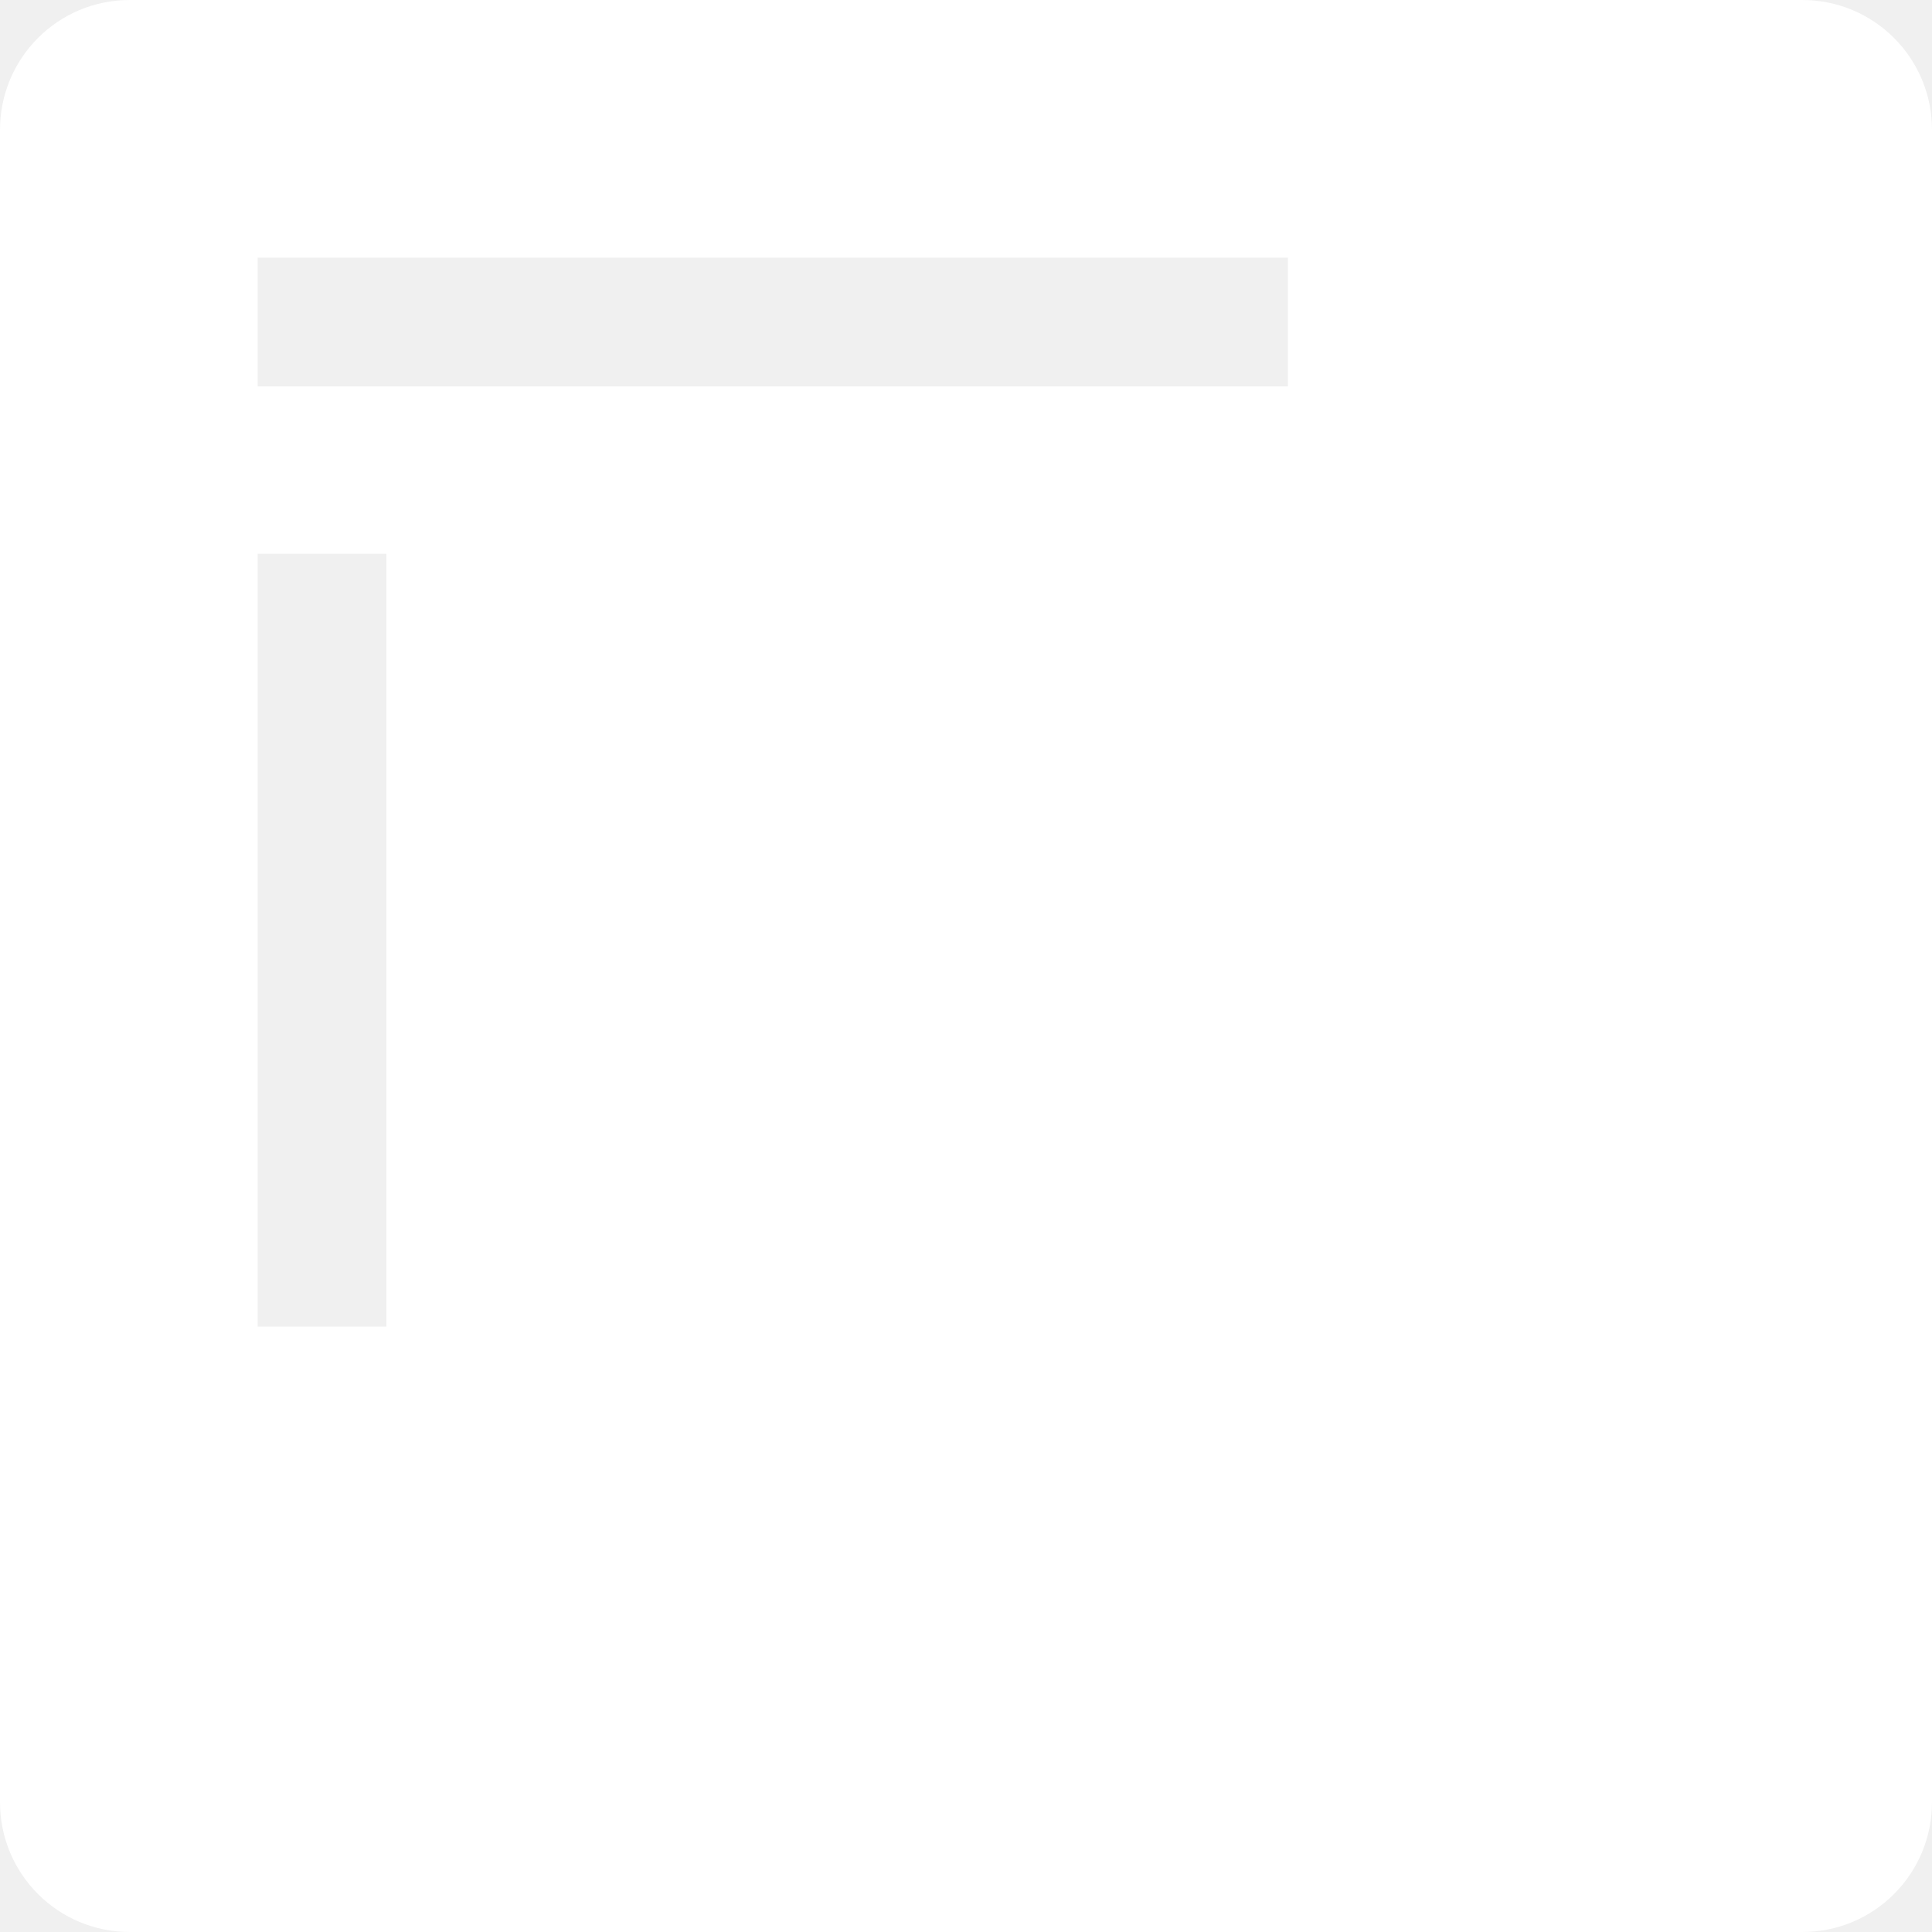
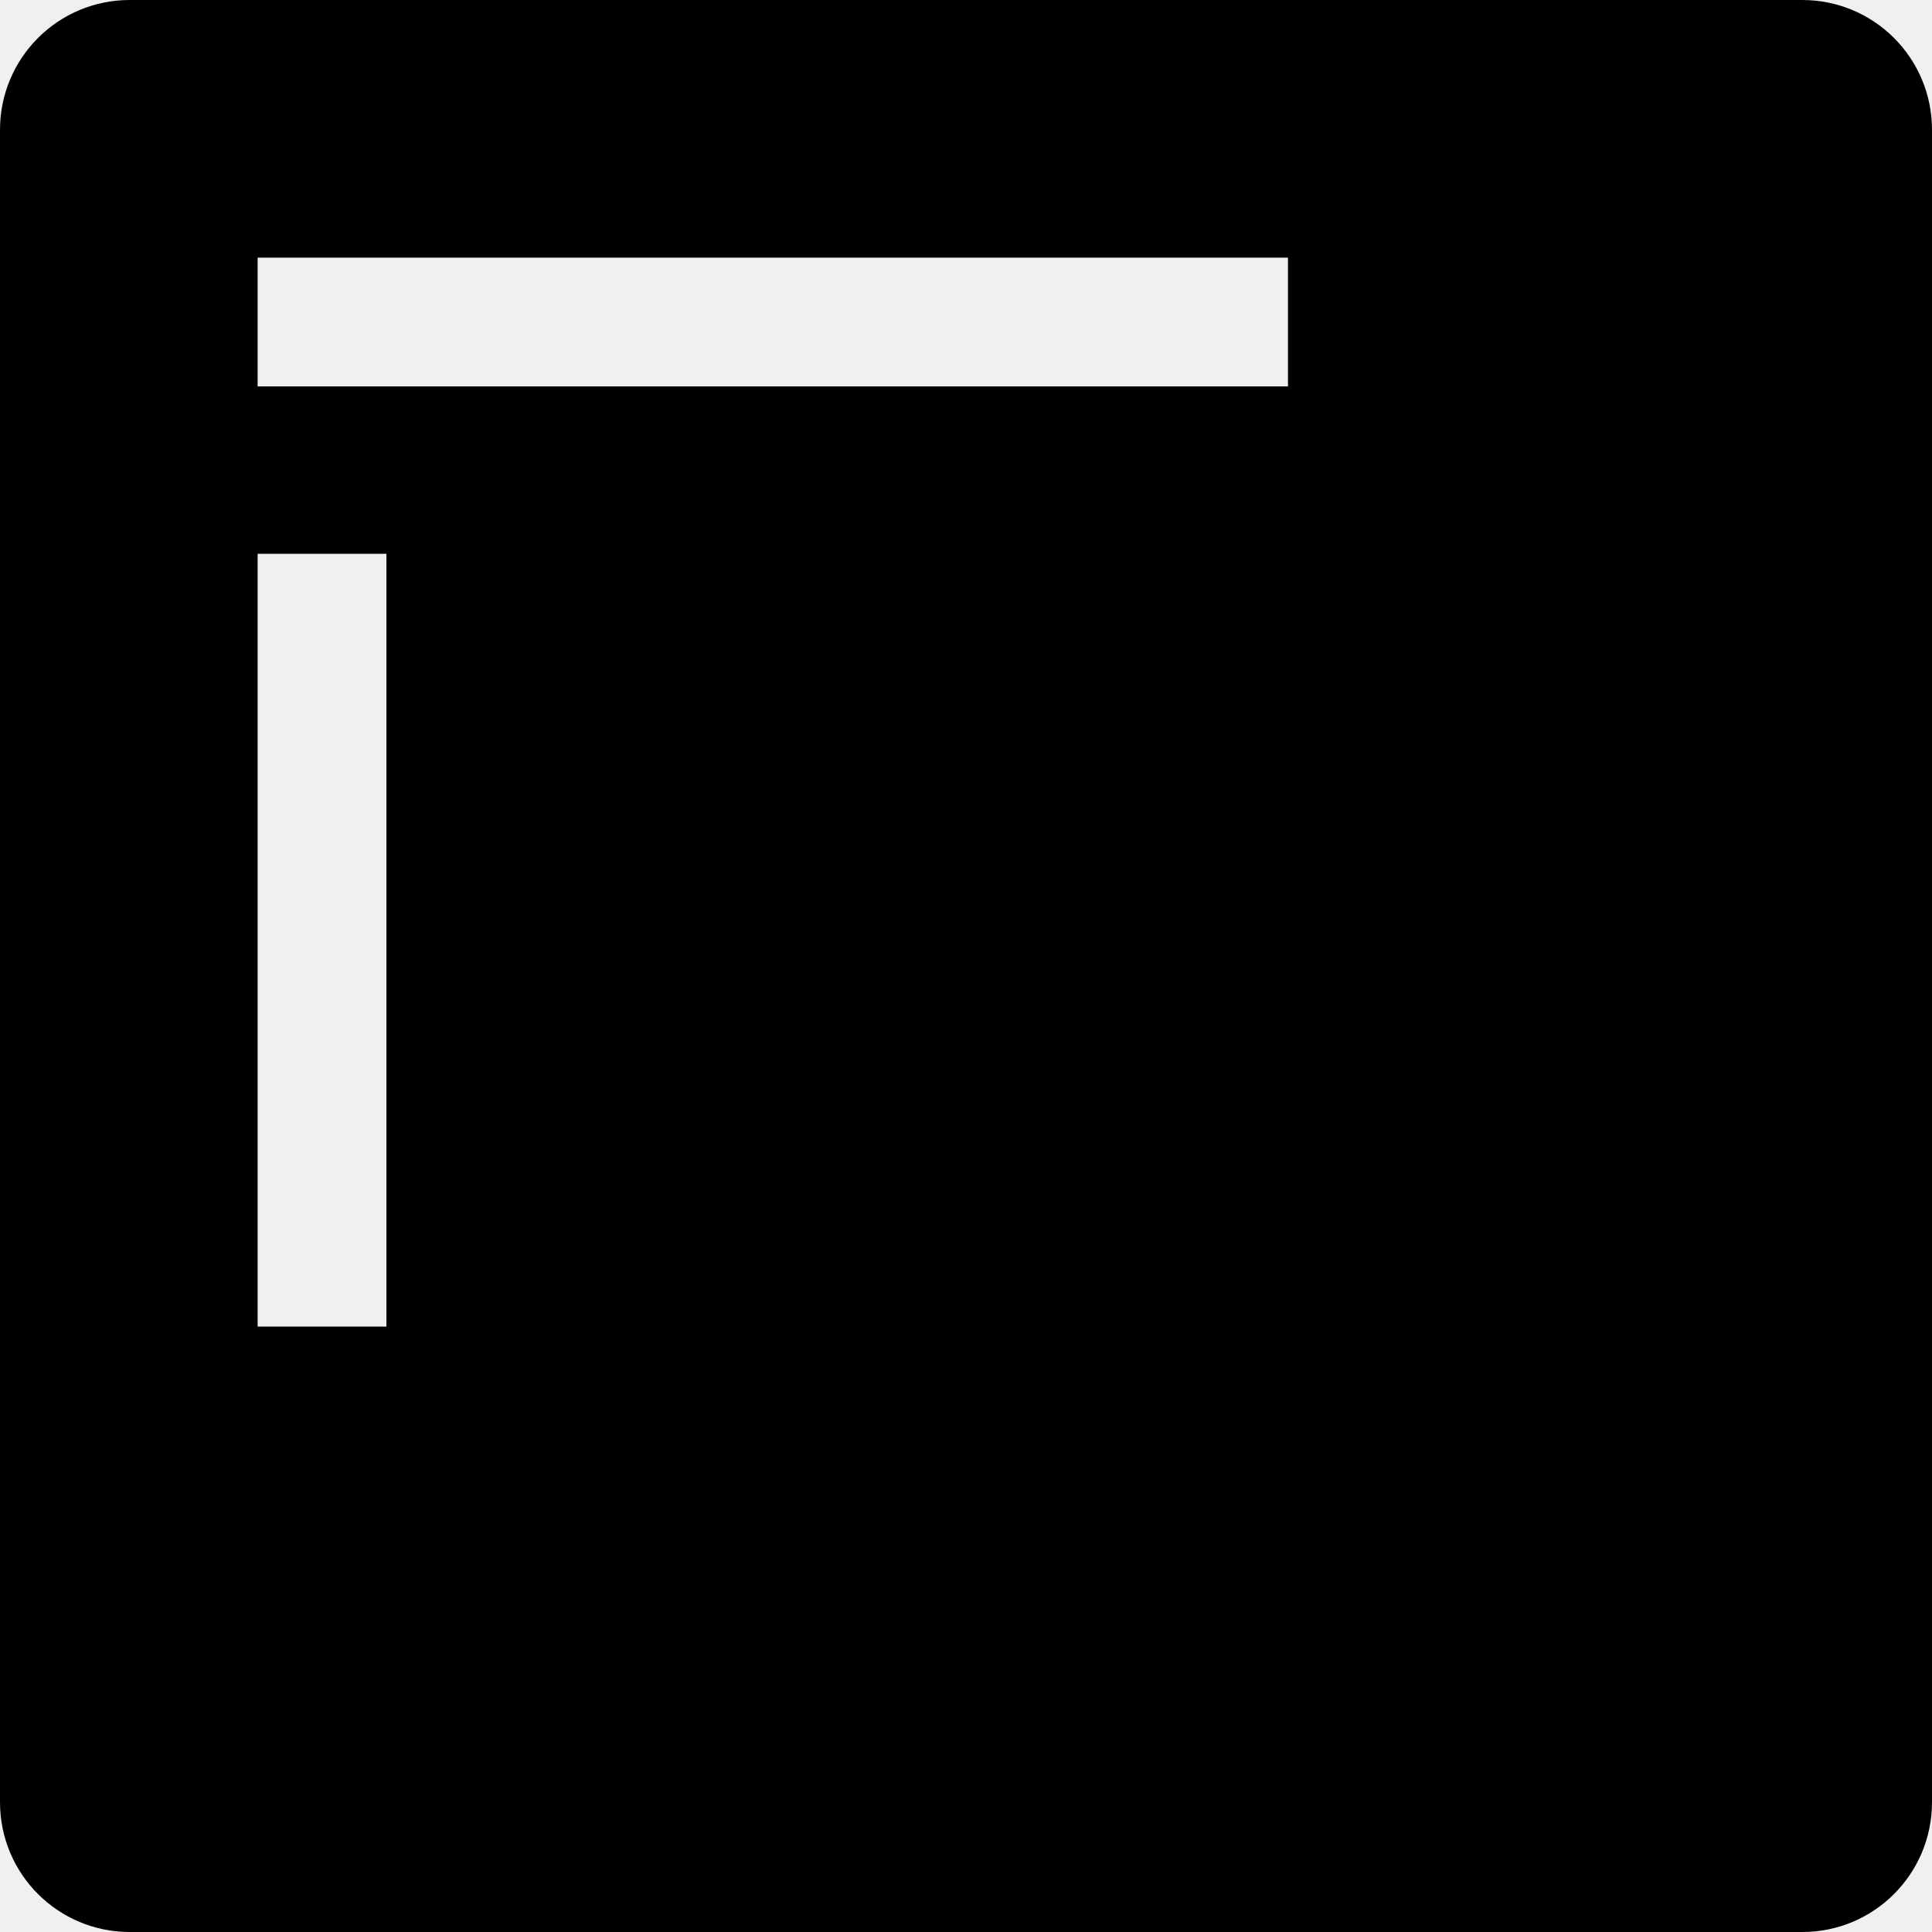
- <svg xmlns="http://www.w3.org/2000/svg" xmlns:xlink="http://www.w3.org/1999/xlink" width="20" height="20" viewBox="0 0 20 20" version="1.1">
-   <g id="Canvas" transform="translate(-6843 8933)">
-     <g id="field-richtext">
-       <use xlink:href="#path0_fill" transform="translate(6843 -8933)" fill="#FFFFFF" />
-     </g>
-   </g>
-   <defs>
-     <path id="path0_fill" fill-rule="evenodd" d="M 0 1.344C 0 0.602 0.599 0 1.343 0L 18.657 0C 19.398 0 20 0.599 20 1.344L 20 18.656C 20 19.398 19.401 20 18.657 20L 1.343 20C 0.602 20 0 19.401 0 18.656L 0 1.344ZM 2.667 2.667L 13.333 2.667L 13.333 4L 2.667 4L 2.667 2.667ZM 4 13.733L 4 5.733L 2.667 5.733L 2.667 13.733L 4 13.733Z" />
-   </defs>
+ <svg xmlns="http://www.w3.org/2000/svg" width="20" height="20" viewBox="0 0 20 20">
+   <path d="M0,1.344 C0,0.602 0.599,0 1.343,0 L18.657,0 C19.398,0 20,0.599 20,1.344 L20,18.656 C20,19.398 19.401,20 18.657,20 L1.343,20 C0.602,20 0,19.401 0,18.656 L0,1.344 Z M2.667,2.667 L2.667,4 L13.333,4 L13.333,2.667 L2.667,2.667 Z M4,13.733 L4,5.733 L2.667,5.733 L2.667,13.733 L4,13.733 Z" />
</svg>
